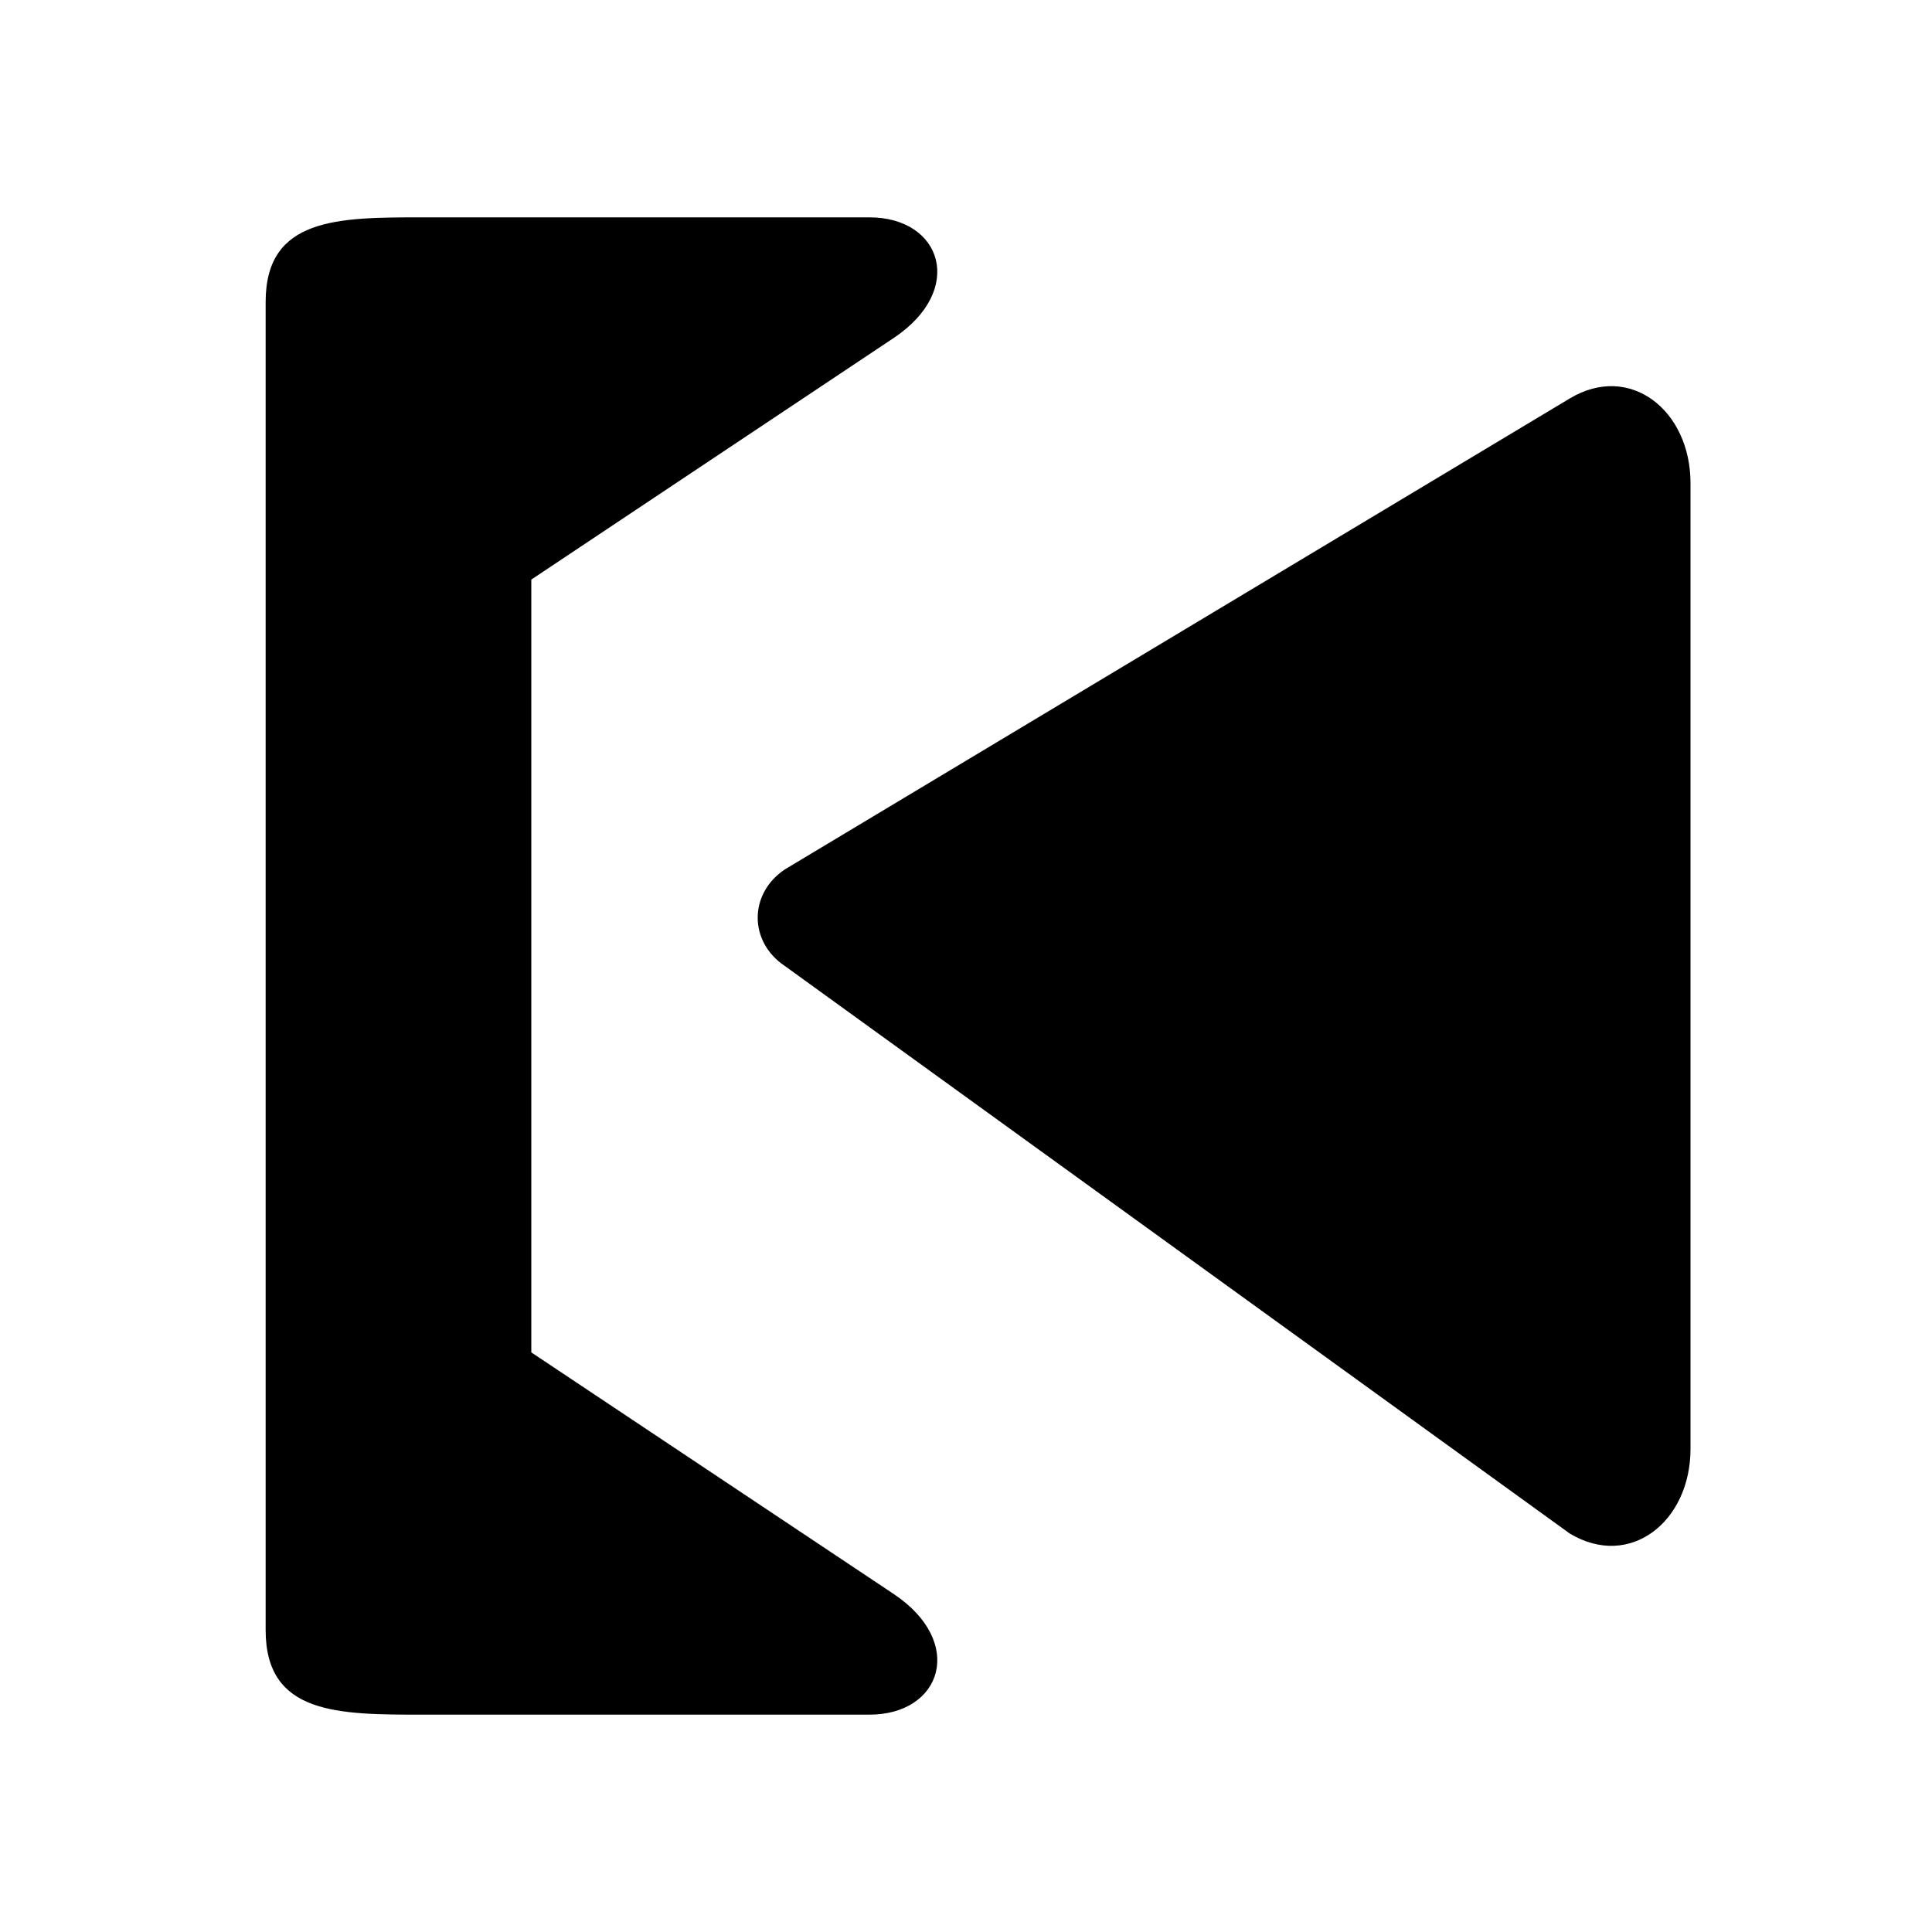
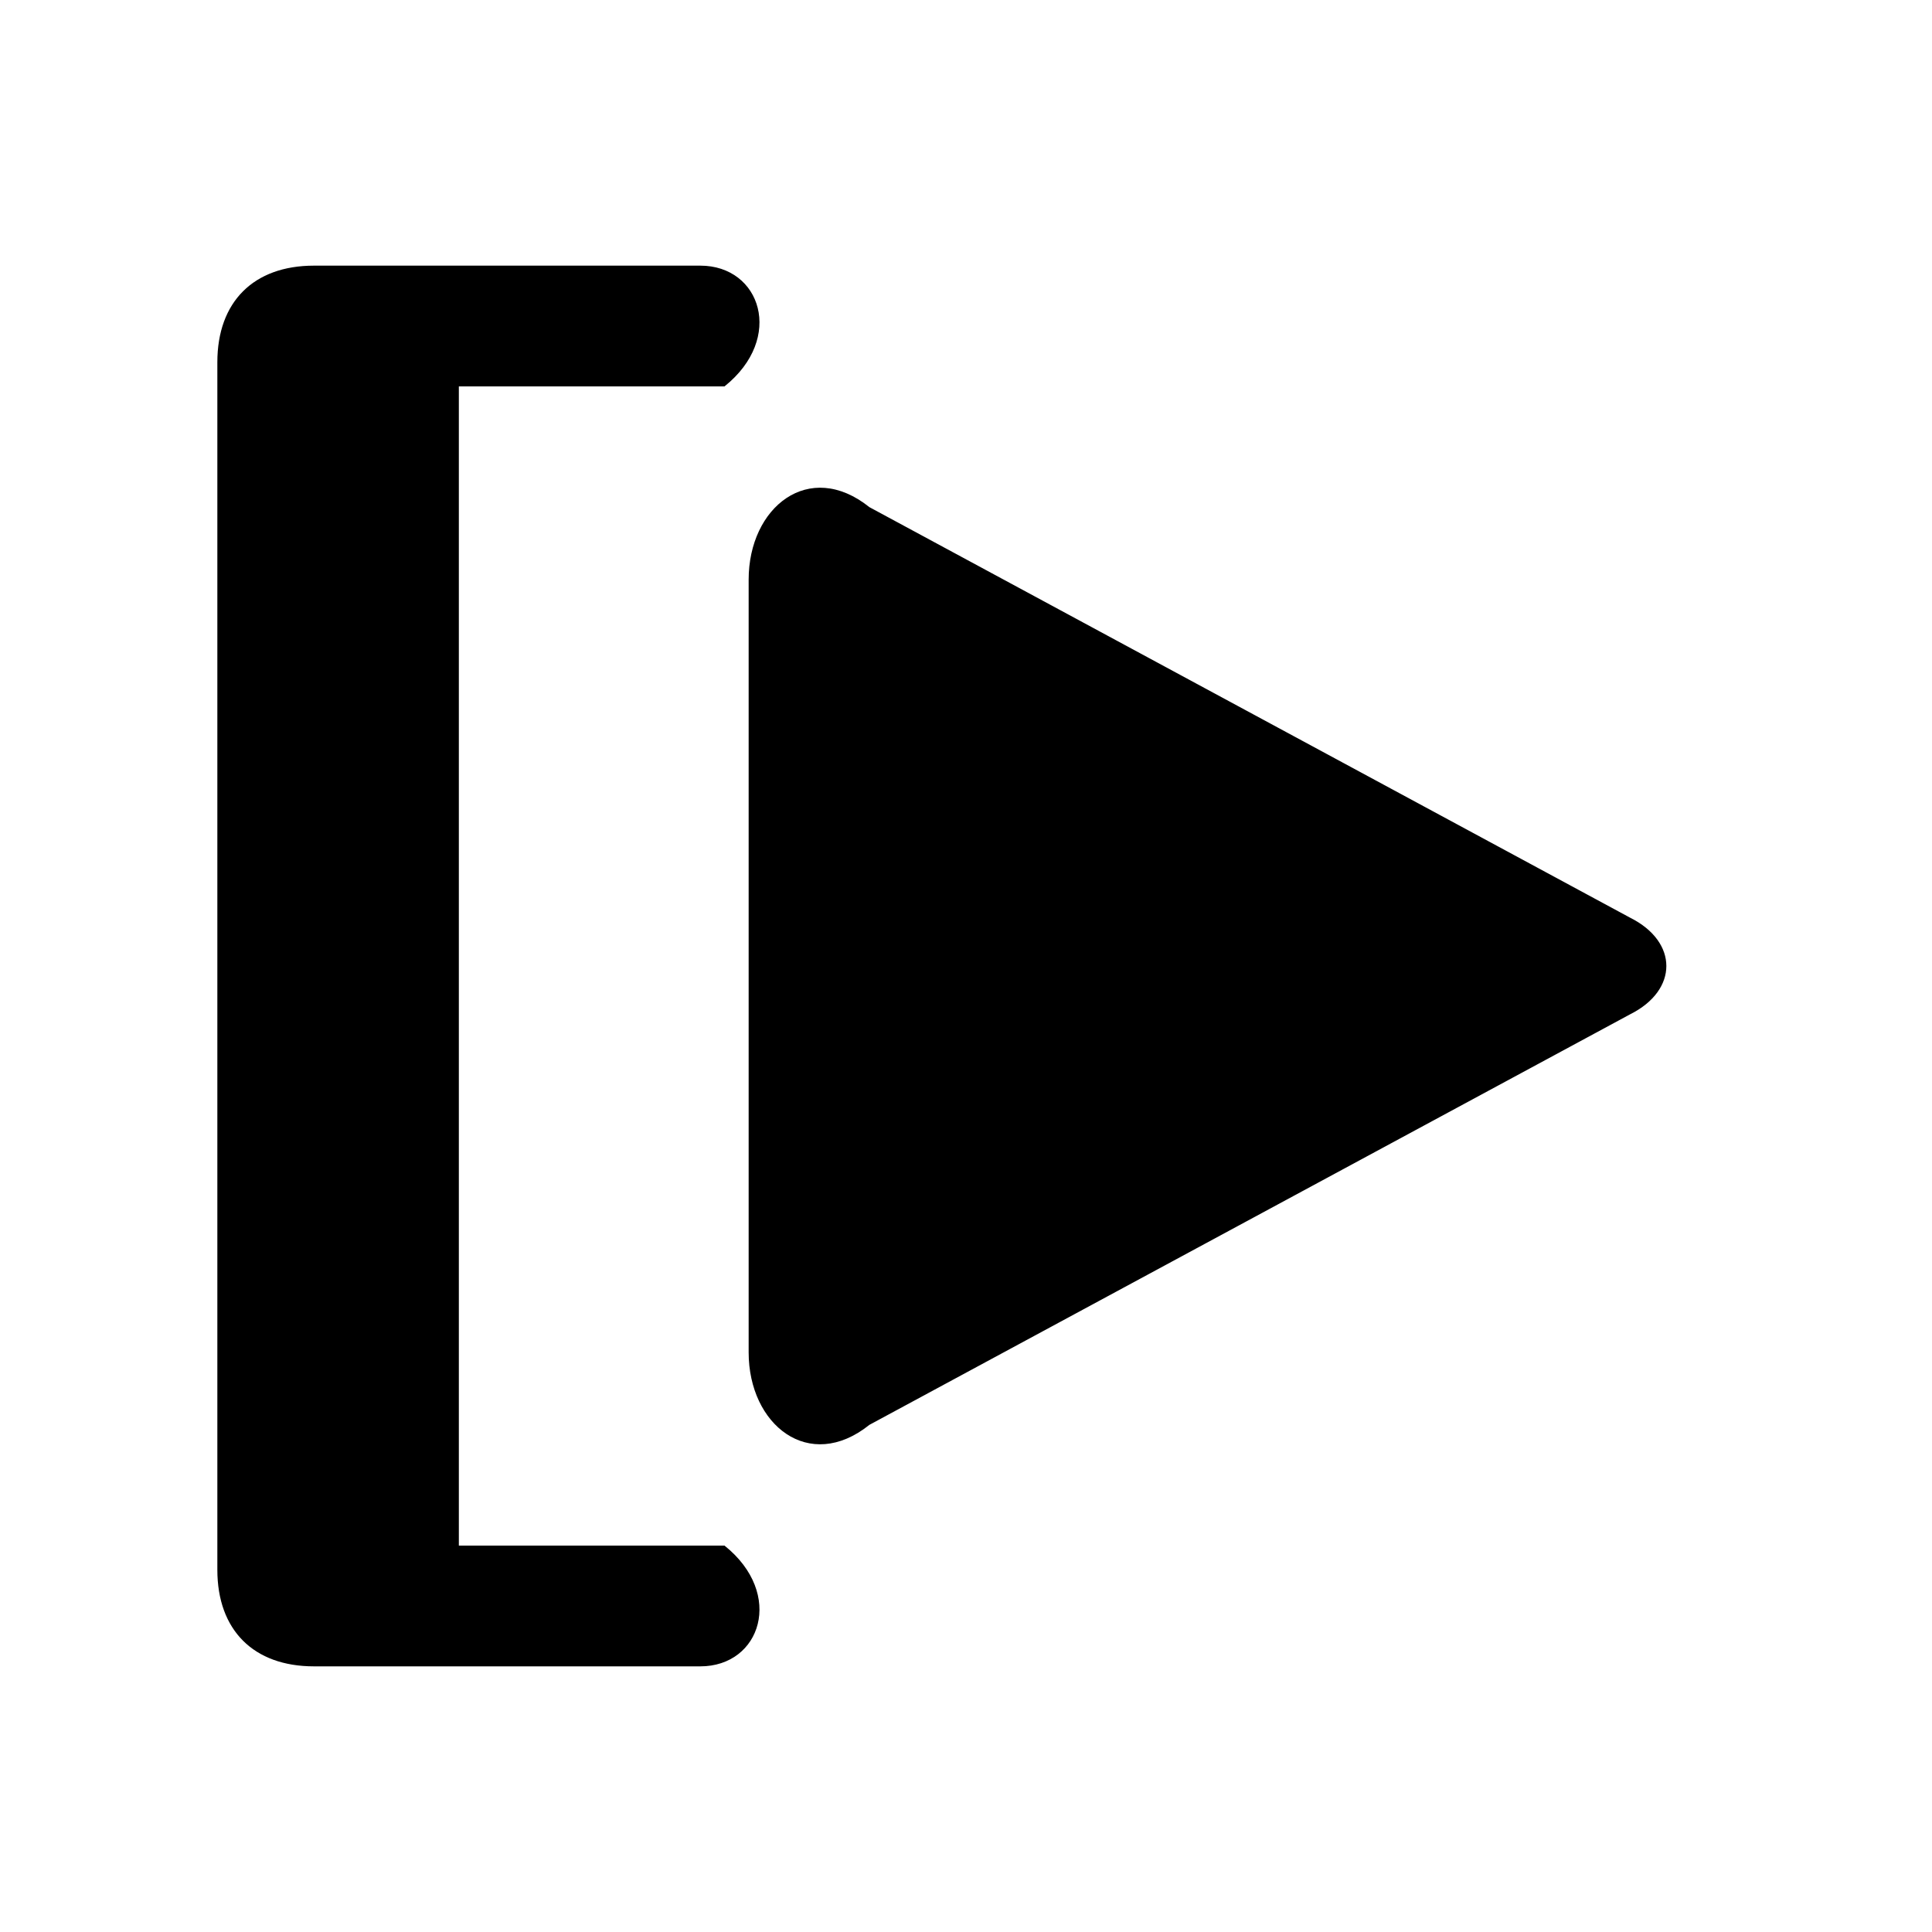
<svg xmlns="http://www.w3.org/2000/svg" viewBox="0 0 16 16" width="16" height="16">
-   <path d="M 2.2 2.5 C 2.2 1.8 2.8 1.8 3.5 1.8 H 7.2 C 7.8 1.8 8 2.4 7.4 2.8 L 4.4 4.8 V 11.2 L 7.4 13.2 C 8 13.6 7.8 14.2 7.2 14.2 H 3.5 C 2.8 14.2 2.2 14.2 2.2 13.5 Z" fill="currentColor" />
-   <path d="M 6.5 8 C 6.2 7.8 6.2 7.4 6.5 7.2 L 13 3.3 C 13.5 3 14 3.4 14 4 V 12 C 14 12.6 13.5 13 13 12.7 Z" fill="currentColor" />
+   <path d="M 5.8 2.2 H 2.6 C 2.1 2.2 1.8 2.5 1.8 3 V 13 C 1.8 13.5 2.1 13.8 2.6 13.8 H 5.8 C 6.3 13.8 6.5 13.2 6 12.8 L 3.8 12.8 V 3.2 H 6 C 6.5 2.8 6.3 2.2 5.8 2.2 Z" fill="currentColor" />
+   <path d="M 7.2 4.2 C 6.7 3.8 6.2 4.2 6.2 4.8 V 11.2 C 6.2 11.8 6.7 12.2 7.2 11.8 L 13.5 8.4 C 13.9 8.2 13.9 7.8 13.5 7.6 Z" fill="currentColor" />
</svg>
